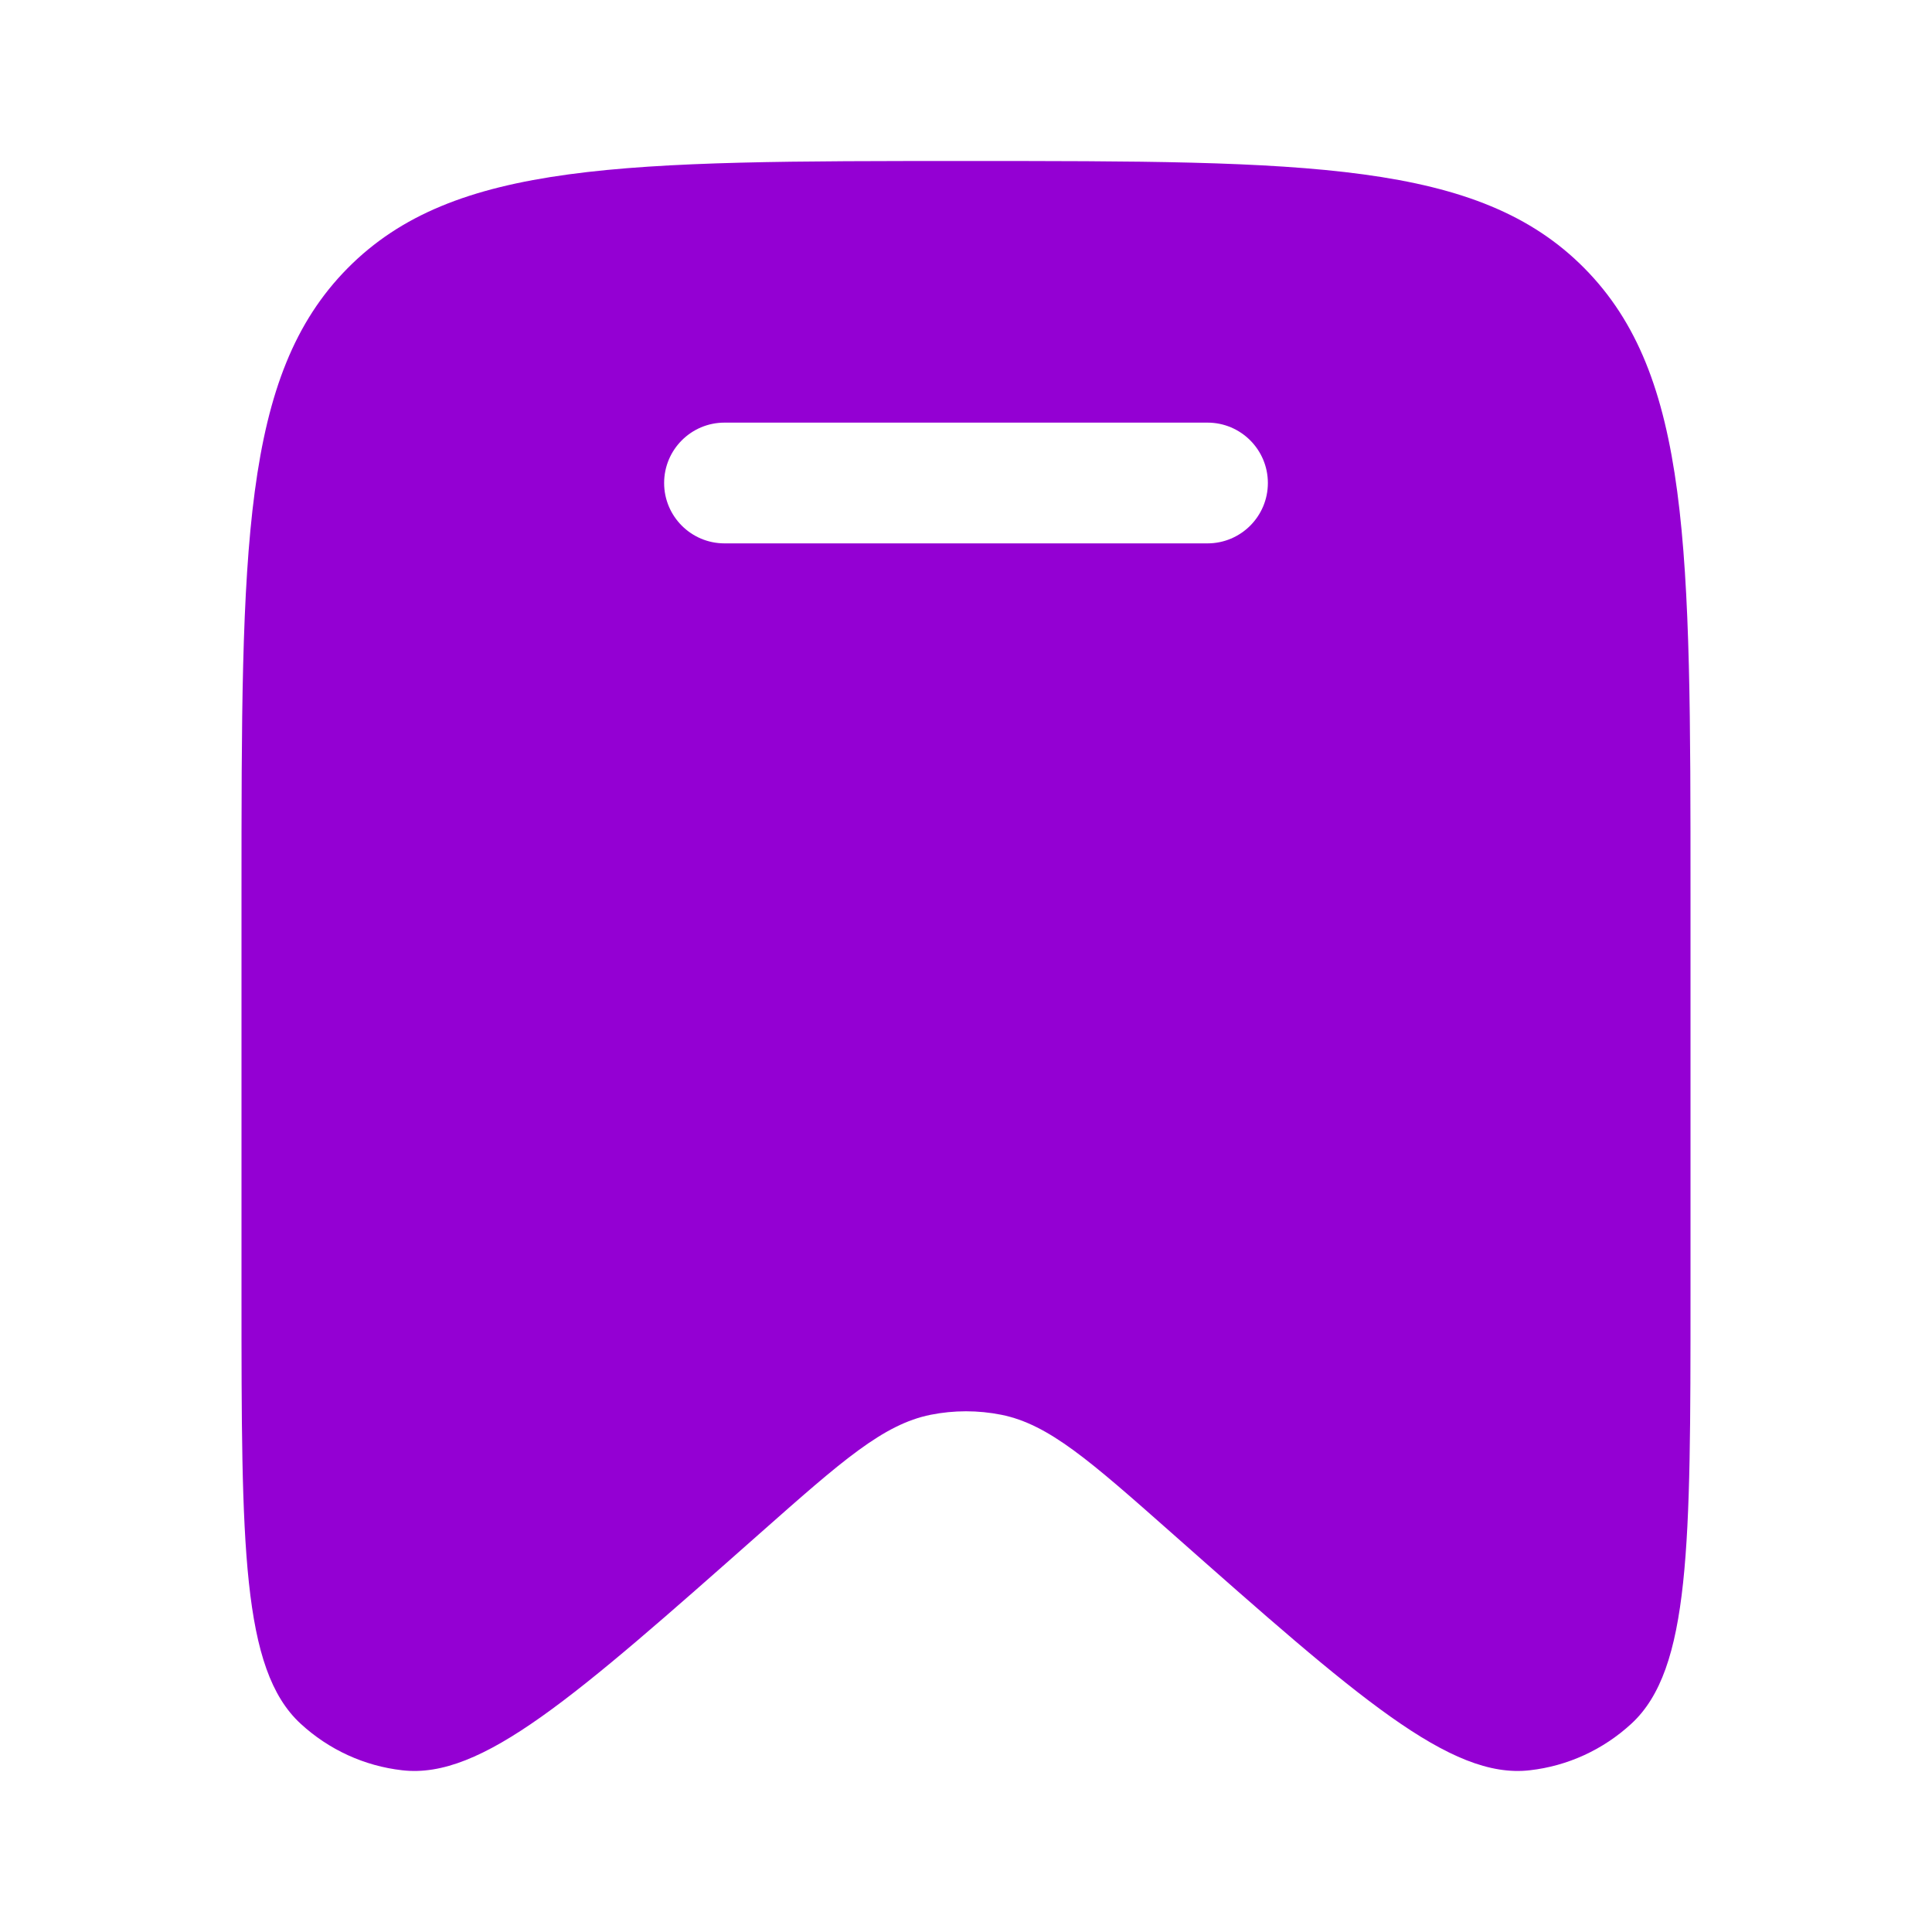
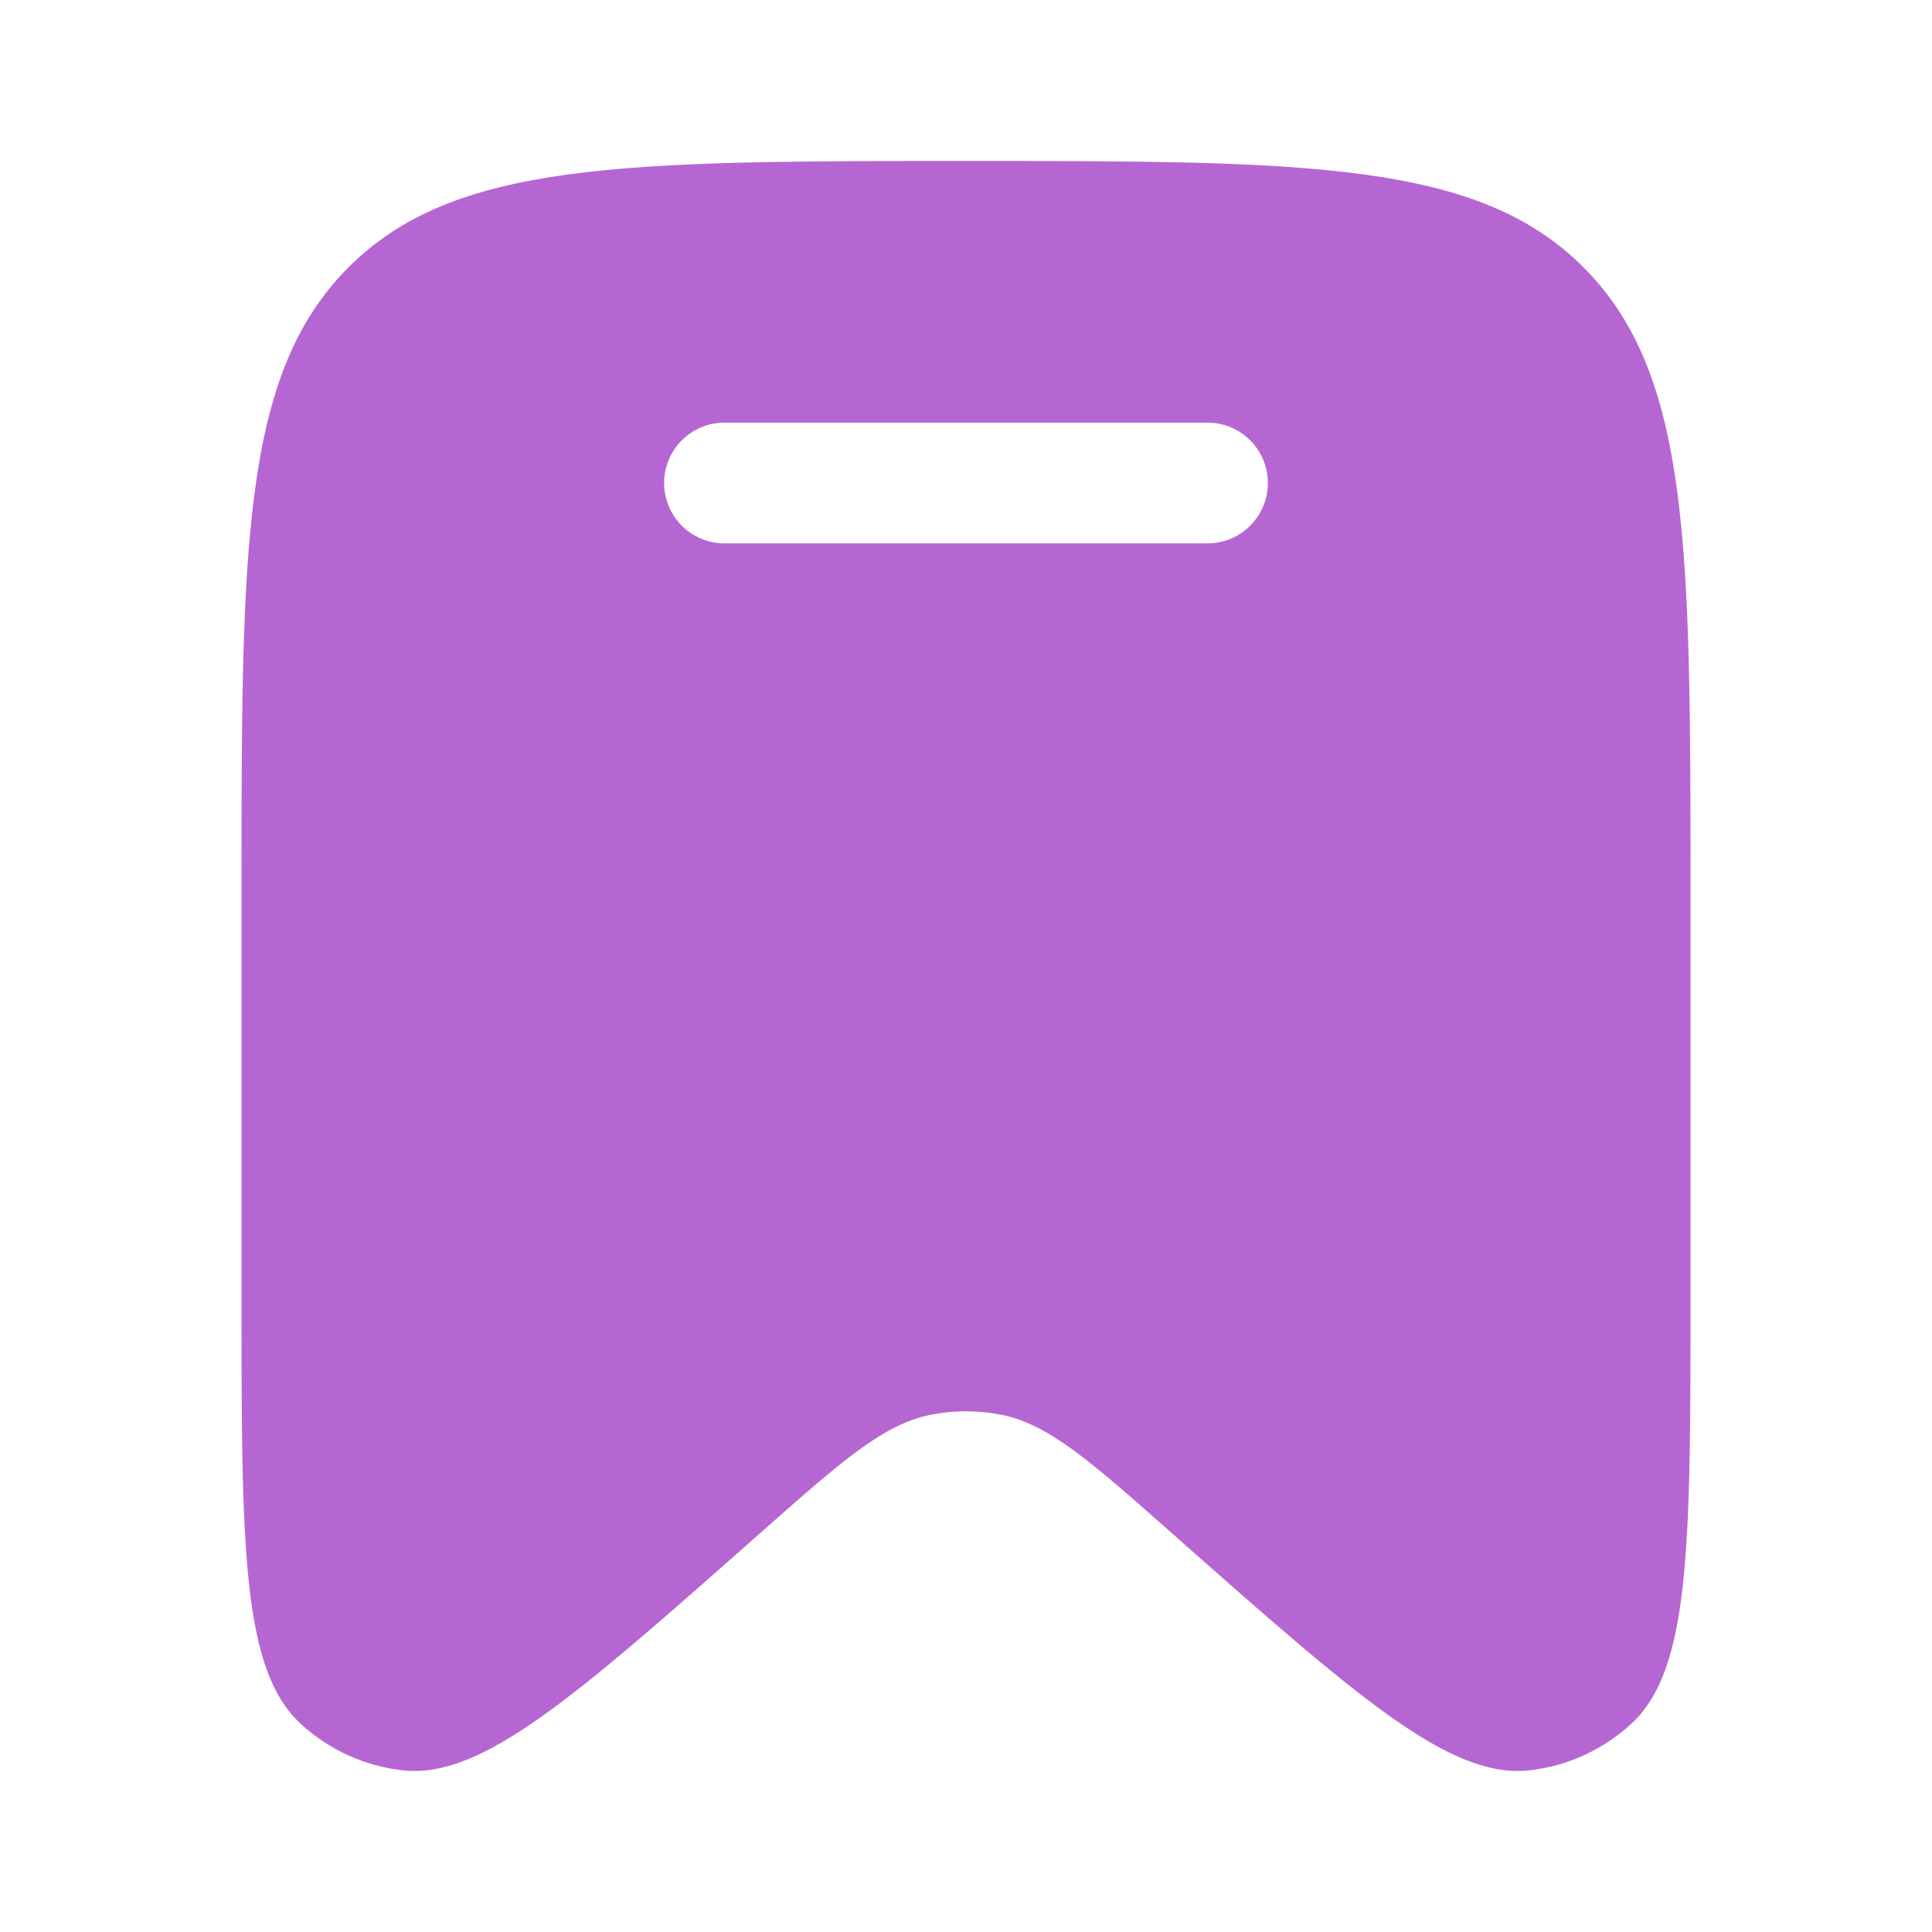
<svg xmlns="http://www.w3.org/2000/svg" width="800px" height="800px" viewBox="0 0 24 24" fill="none">
-   <path fill-rule="evenodd" clip-rule="evenodd" d="M21 11.098V16.091C21 19.188 21 20.736 20.266 21.412C19.916 21.735 19.474 21.938 19.003 21.991C18.016 22.105 16.863 21.085 14.558 19.046C13.539 18.145 13.029 17.694 12.44 17.575C12.149 17.517 11.851 17.517 11.56 17.575C10.971 17.694 10.461 18.145 9.442 19.046C7.137 21.085 5.984 22.105 4.997 21.991C4.526 21.938 4.084 21.735 3.734 21.412C3 20.736 3 19.188 3 16.091V11.098C3 6.809 3 4.665 4.318 3.332C5.636 2 7.757 2 12 2C16.243 2 18.364 2 19.682 3.332C21 4.665 21 6.809 21 11.098ZM8.25 6C8.25 5.586 8.586 5.25 9 5.25H15C15.414 5.25 15.75 5.586 15.75 6C15.75 6.414 15.414 6.75 15 6.75H9C8.586 6.75 8.25 6.414 8.25 6Z" fill="#9400d3" />
+   <path fill-rule="evenodd" clip-rule="evenodd" d="M21 11.098V16.091C21 19.188 21 20.736 20.266 21.412C19.916 21.735 19.474 21.938 19.003 21.991C18.016 22.105 16.863 21.085 14.558 19.046C13.539 18.145 13.029 17.694 12.44 17.575C12.149 17.517 11.851 17.517 11.56 17.575C10.971 17.694 10.461 18.145 9.442 19.046C7.137 21.085 5.984 22.105 4.997 21.991C4.526 21.938 4.084 21.735 3.734 21.412C3 20.736 3 19.188 3 16.091V11.098C3 6.809 3 4.665 4.318 3.332C5.636 2 7.757 2 12 2C16.243 2 18.364 2 19.682 3.332C21 4.665 21 6.809 21 11.098ZM8.25 6C8.25 5.586 8.586 5.25 9 5.25H15C15.414 5.25 15.75 5.586 15.75 6C15.75 6.414 15.414 6.75 15 6.75H9C8.586 6.75 8.25 6.414 8.25 6Z" fill="#b666d2" />
</svg>
